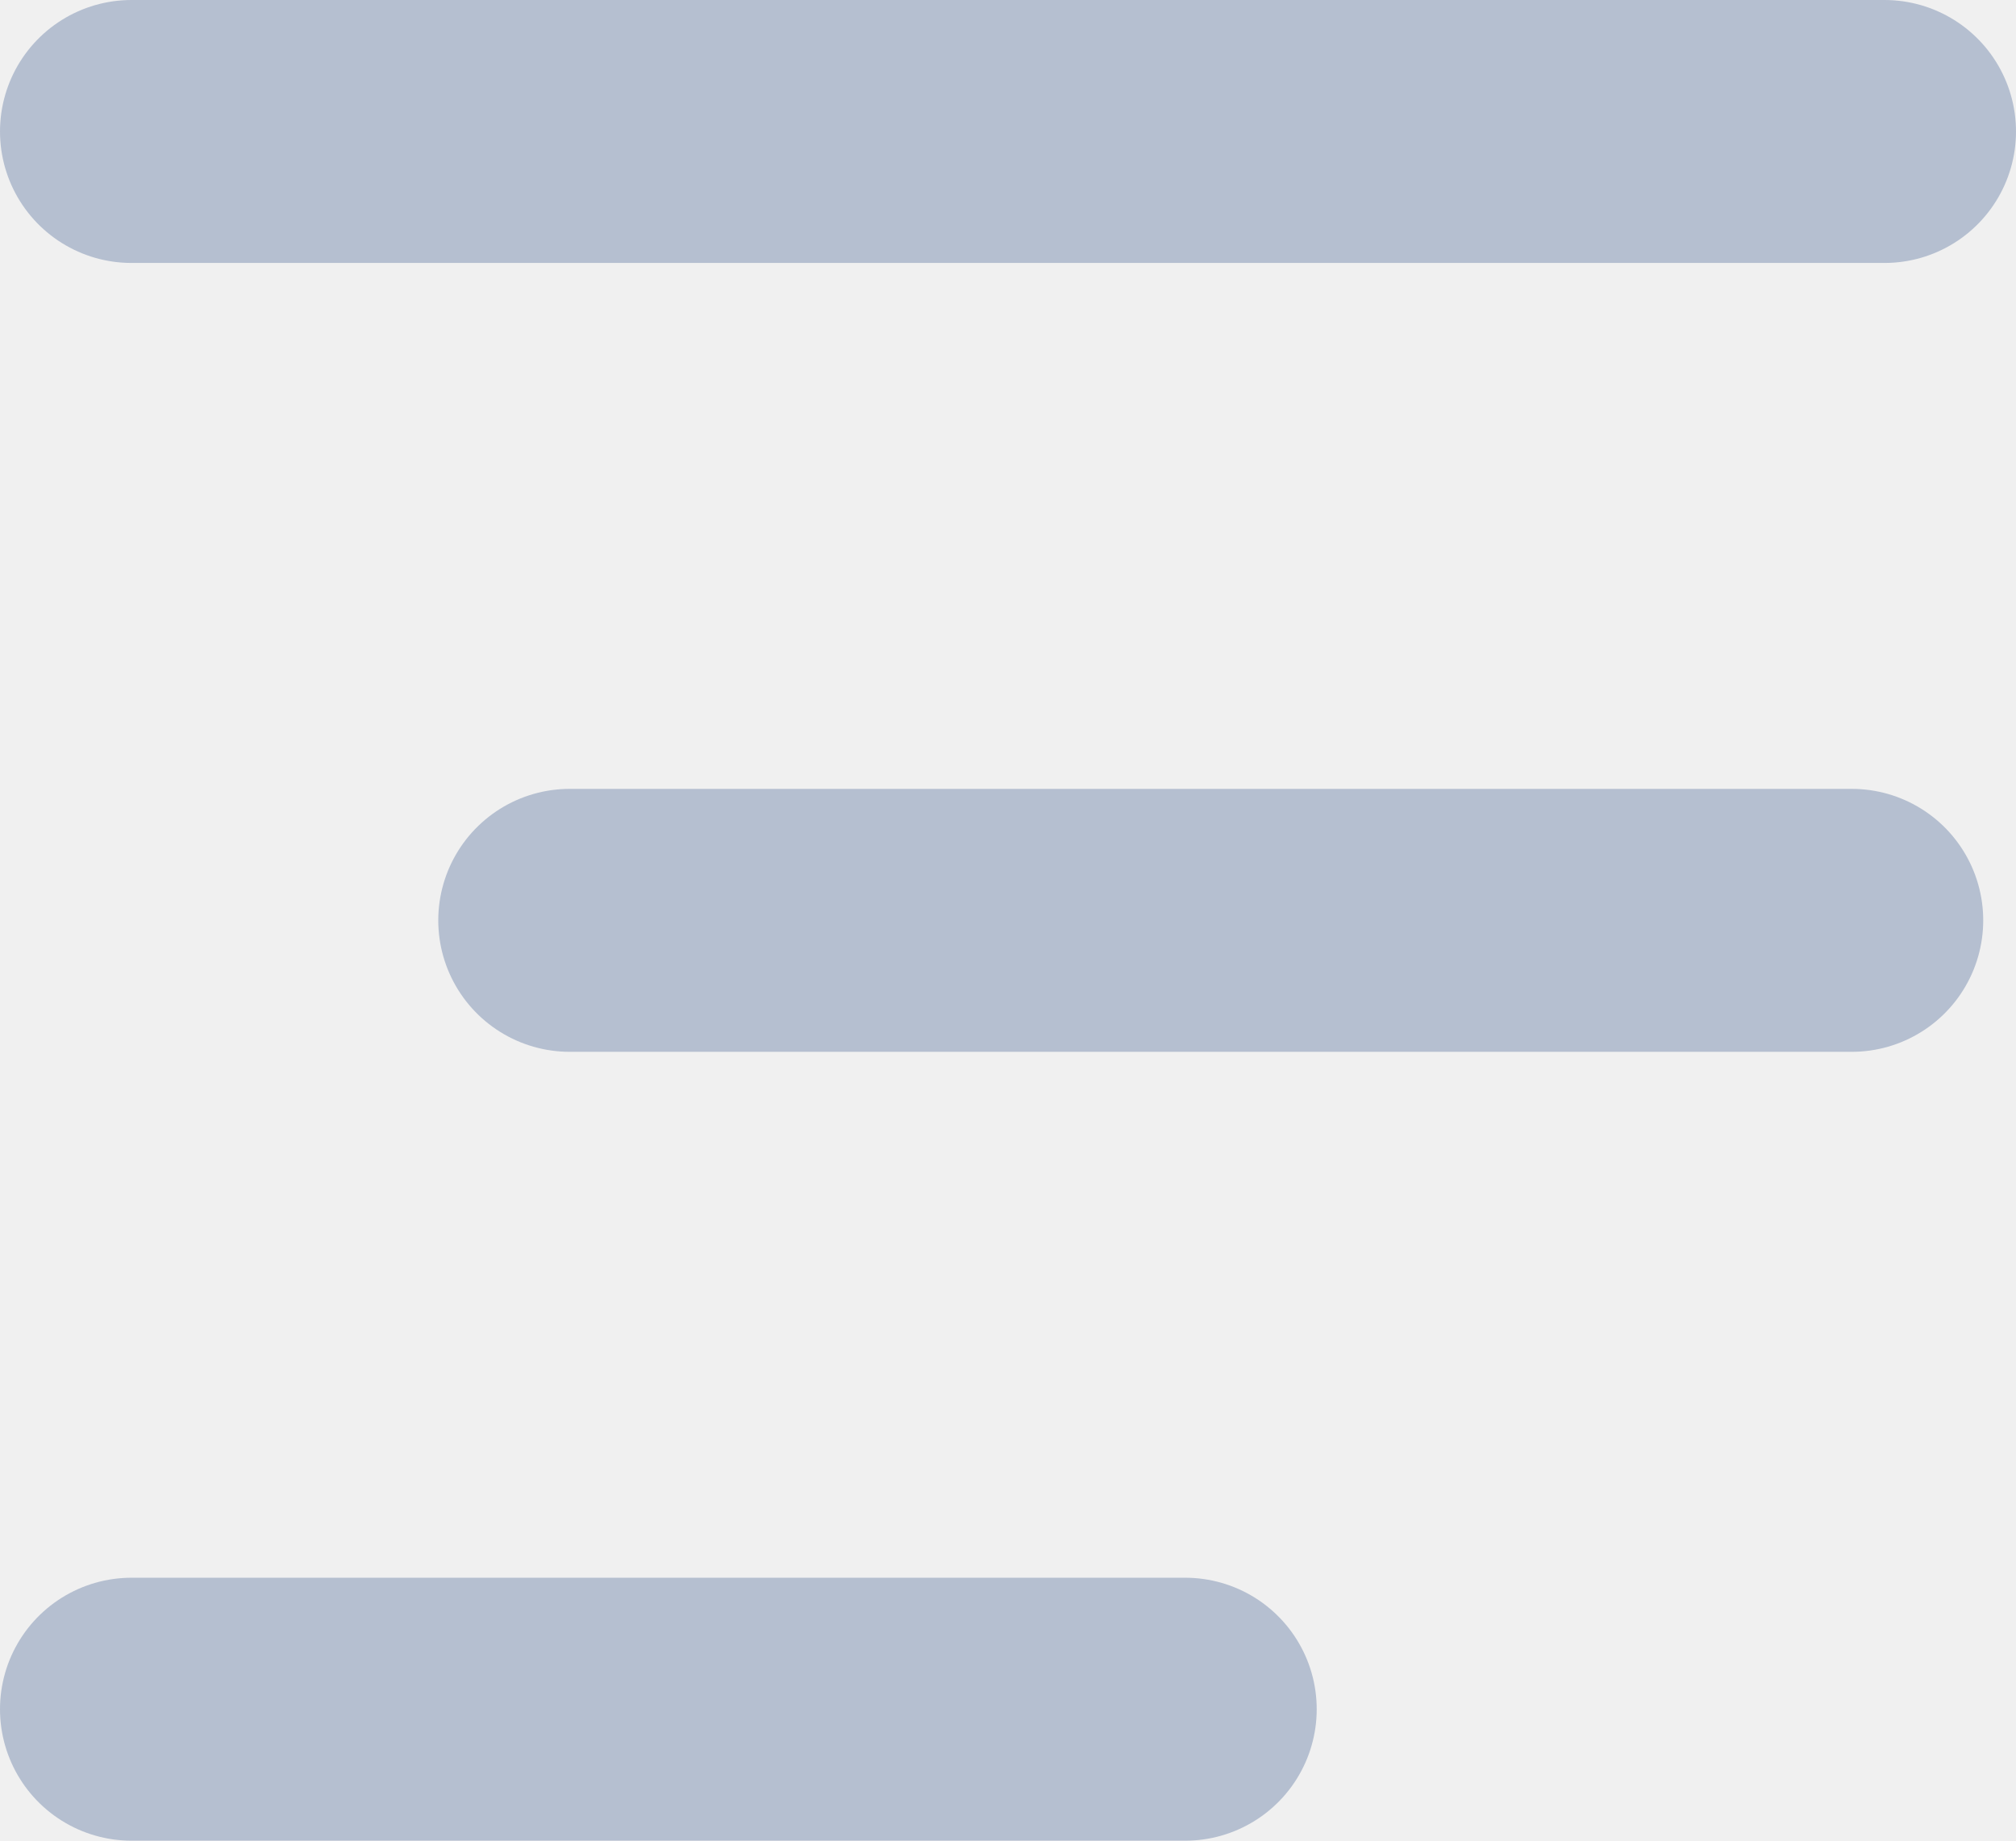
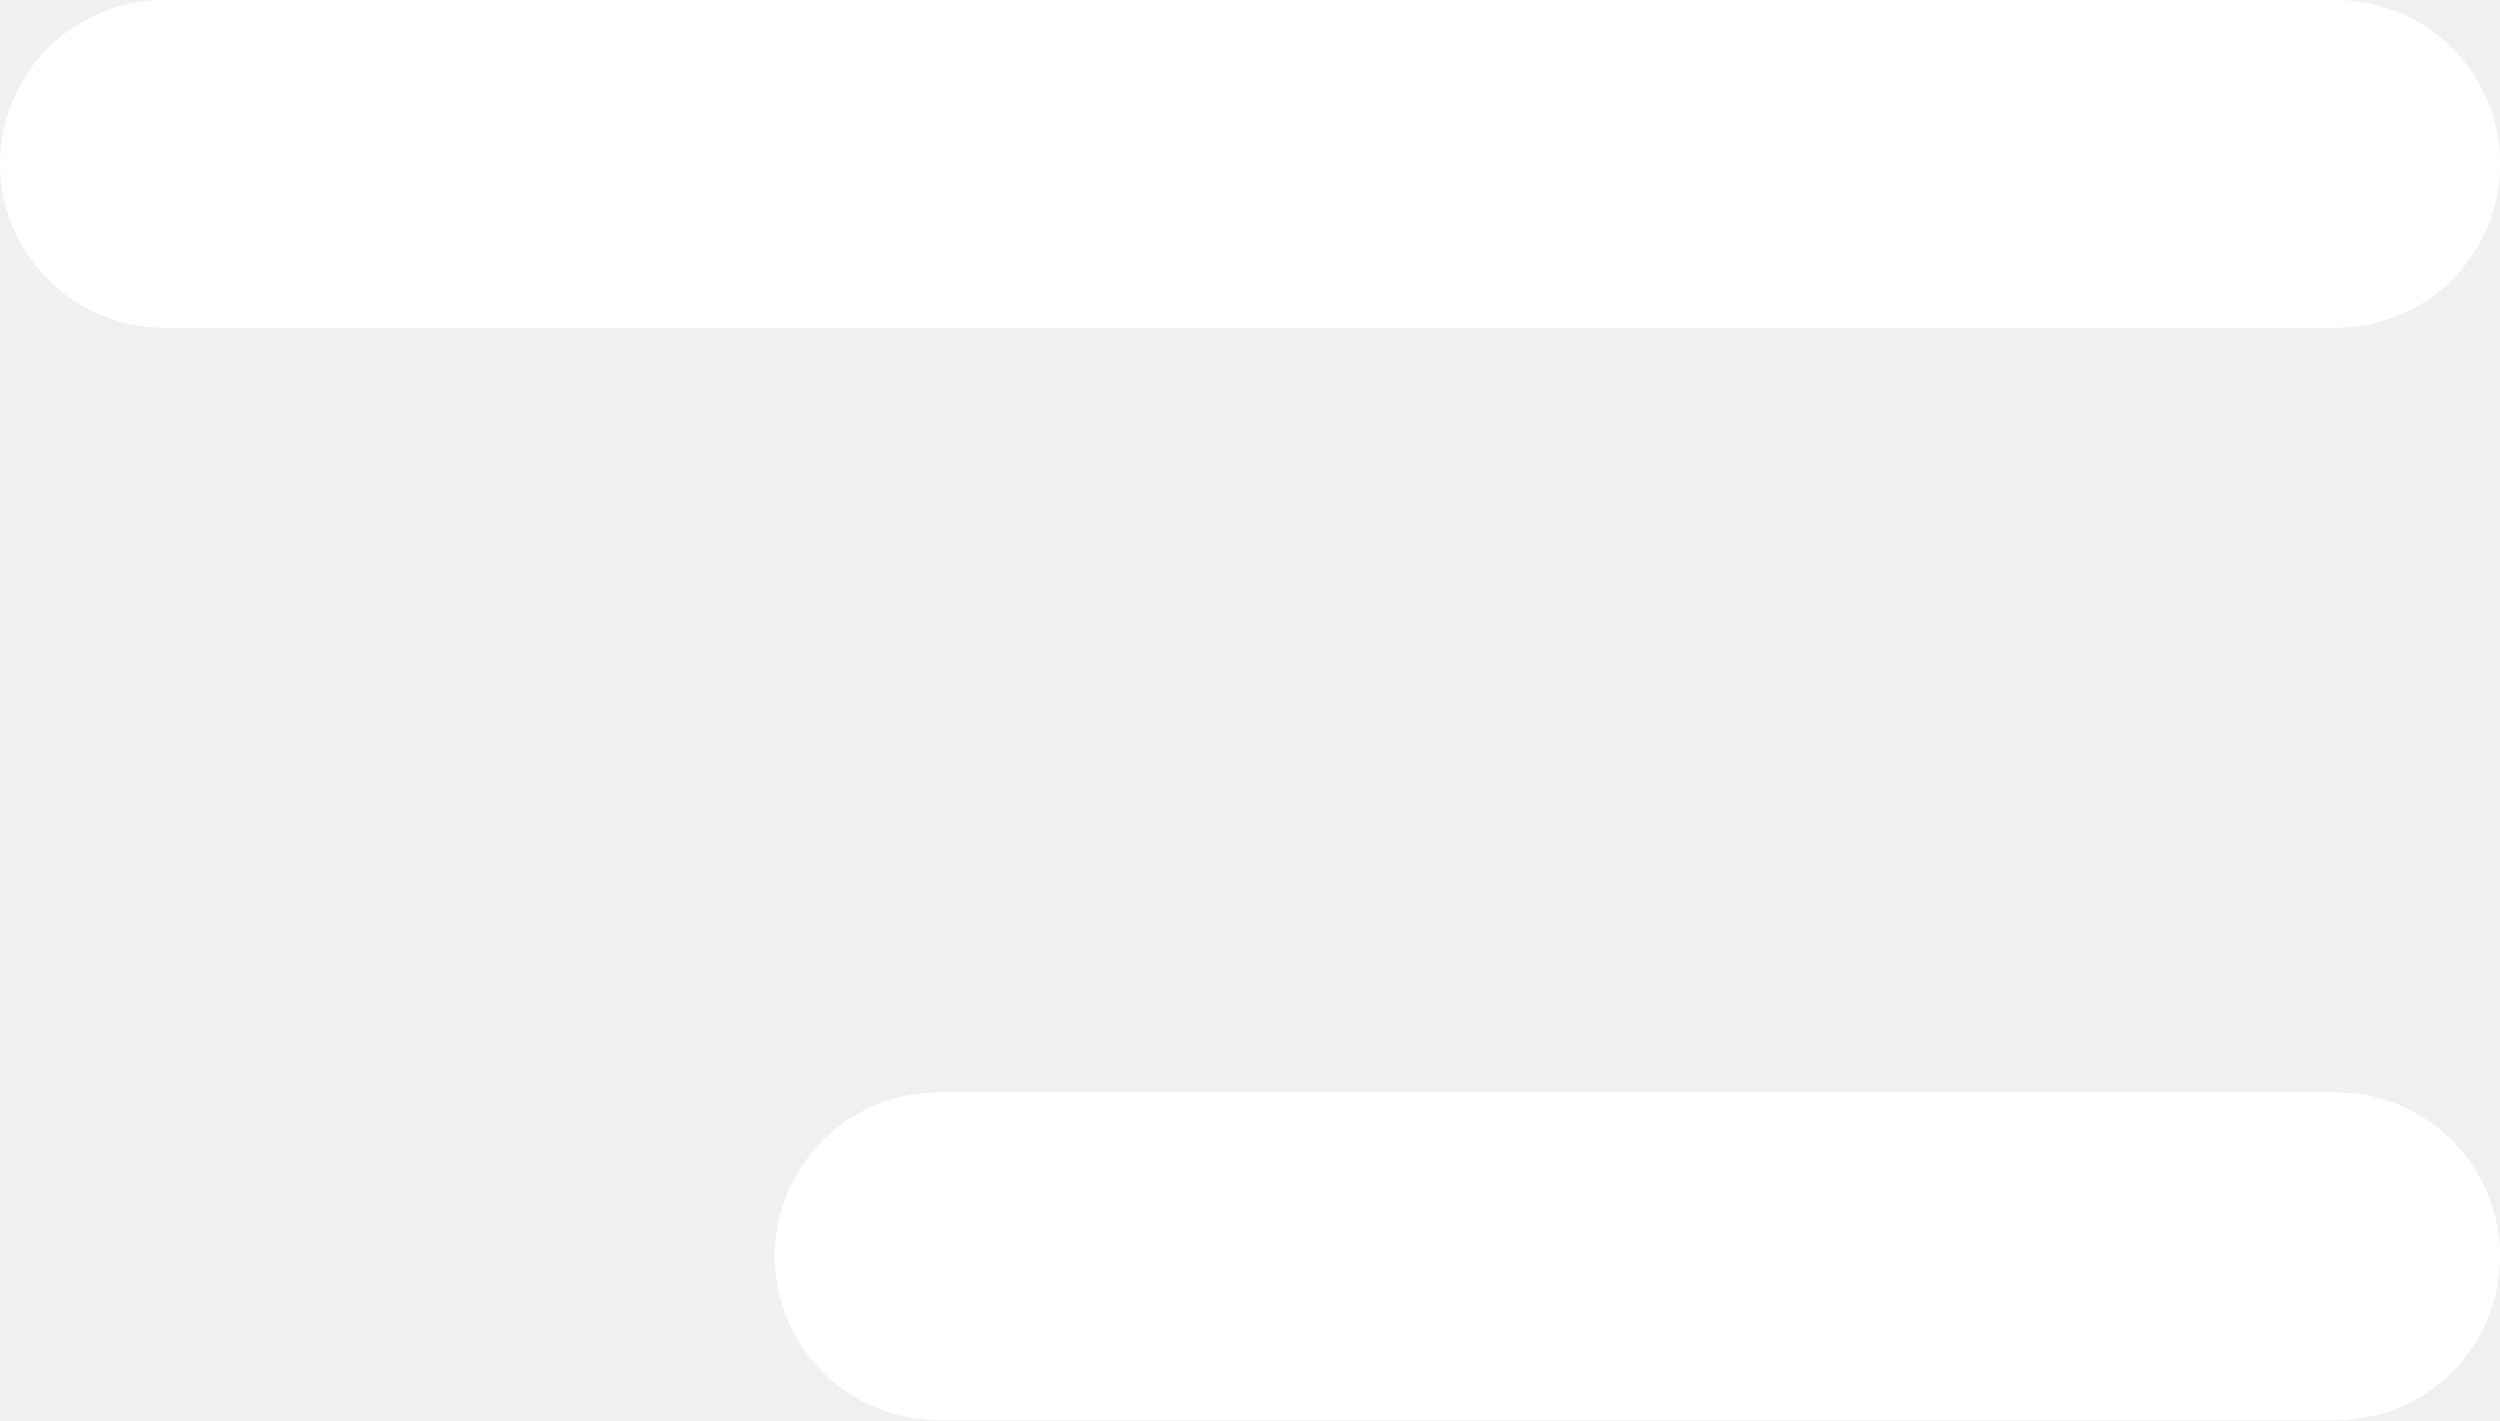
- <svg xmlns="http://www.w3.org/2000/svg" width="23" height="21" viewBox="0 0 23 21">
-   <g id="Group_223" data-name="Group 223" transform="translate(-24 -62)">
-     <path id="Line" d="M0,1H20" transform="translate(25.5 62.5)" fill="none" stroke="#b5bfd0" stroke-linecap="round" stroke-linejoin="round" stroke-miterlimit="10" stroke-width="3" />
-     <path id="Line_Copy" data-name="Line Copy" d="M0,1H14.626" transform="translate(30.5 71.5)" fill="none" stroke="#b5bfd0" stroke-linecap="round" stroke-linejoin="round" stroke-miterlimit="10" stroke-width="3" />
-     <path id="Line_Copy_2" data-name="Line Copy 2" d="M0,1H12.022" transform="translate(25.5 80.5)" fill="none" stroke="#b5bfd0" stroke-linecap="round" stroke-linejoin="round" stroke-miterlimit="10" stroke-width="3" />
+ <svg xmlns="http://www.w3.org/2000/svg" width="22.885" height="13" viewBox="0 0 22.885 13">
+   <g id="Group_377" data-name="Group 377" transform="translate(-338.615 -19.5)">
+     <path id="Path_374" data-name="Path 374" d="M2544.752,3179h19.885" transform="translate(-2204.636 -3158)" fill="none" stroke="#fff" stroke-linecap="round" stroke-width="3" />
+     <path id="Path_375" data-name="Path 375" d="M2544.752,3179h12.793" transform="translate(-2197.545 -3148)" fill="none" stroke="#fff" stroke-linecap="round" stroke-width="3" />
  </g>
</svg>
